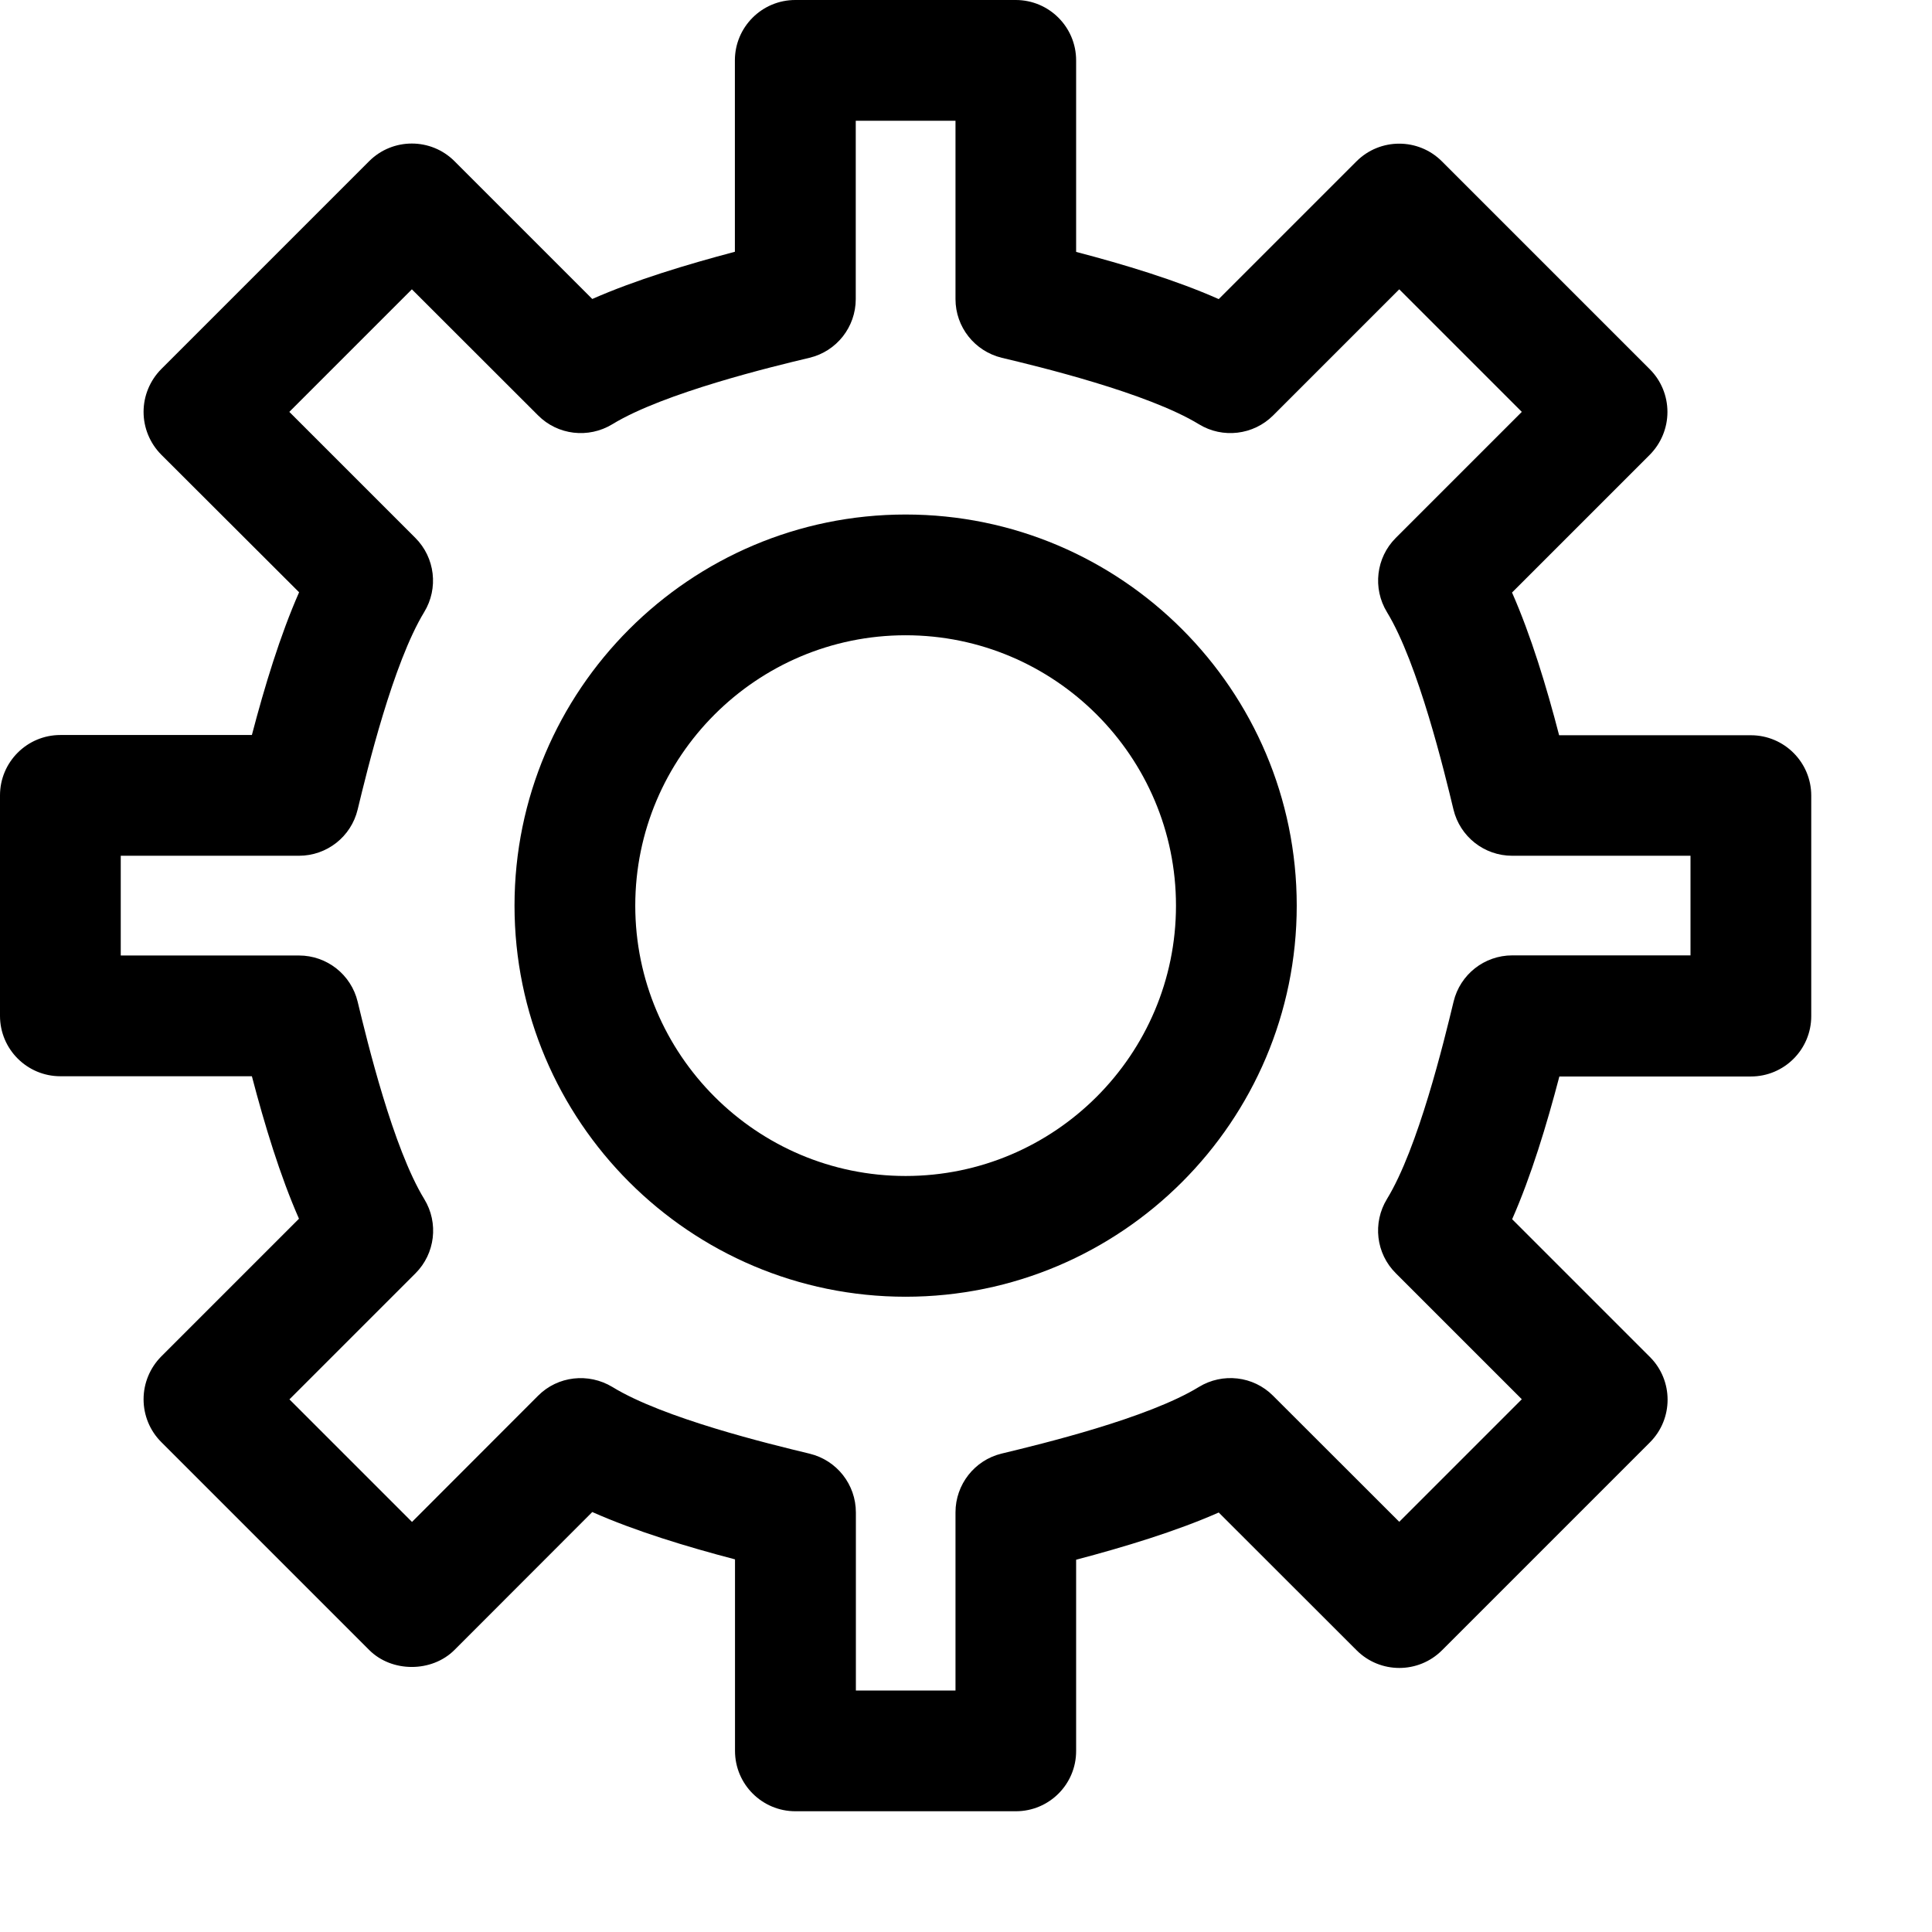
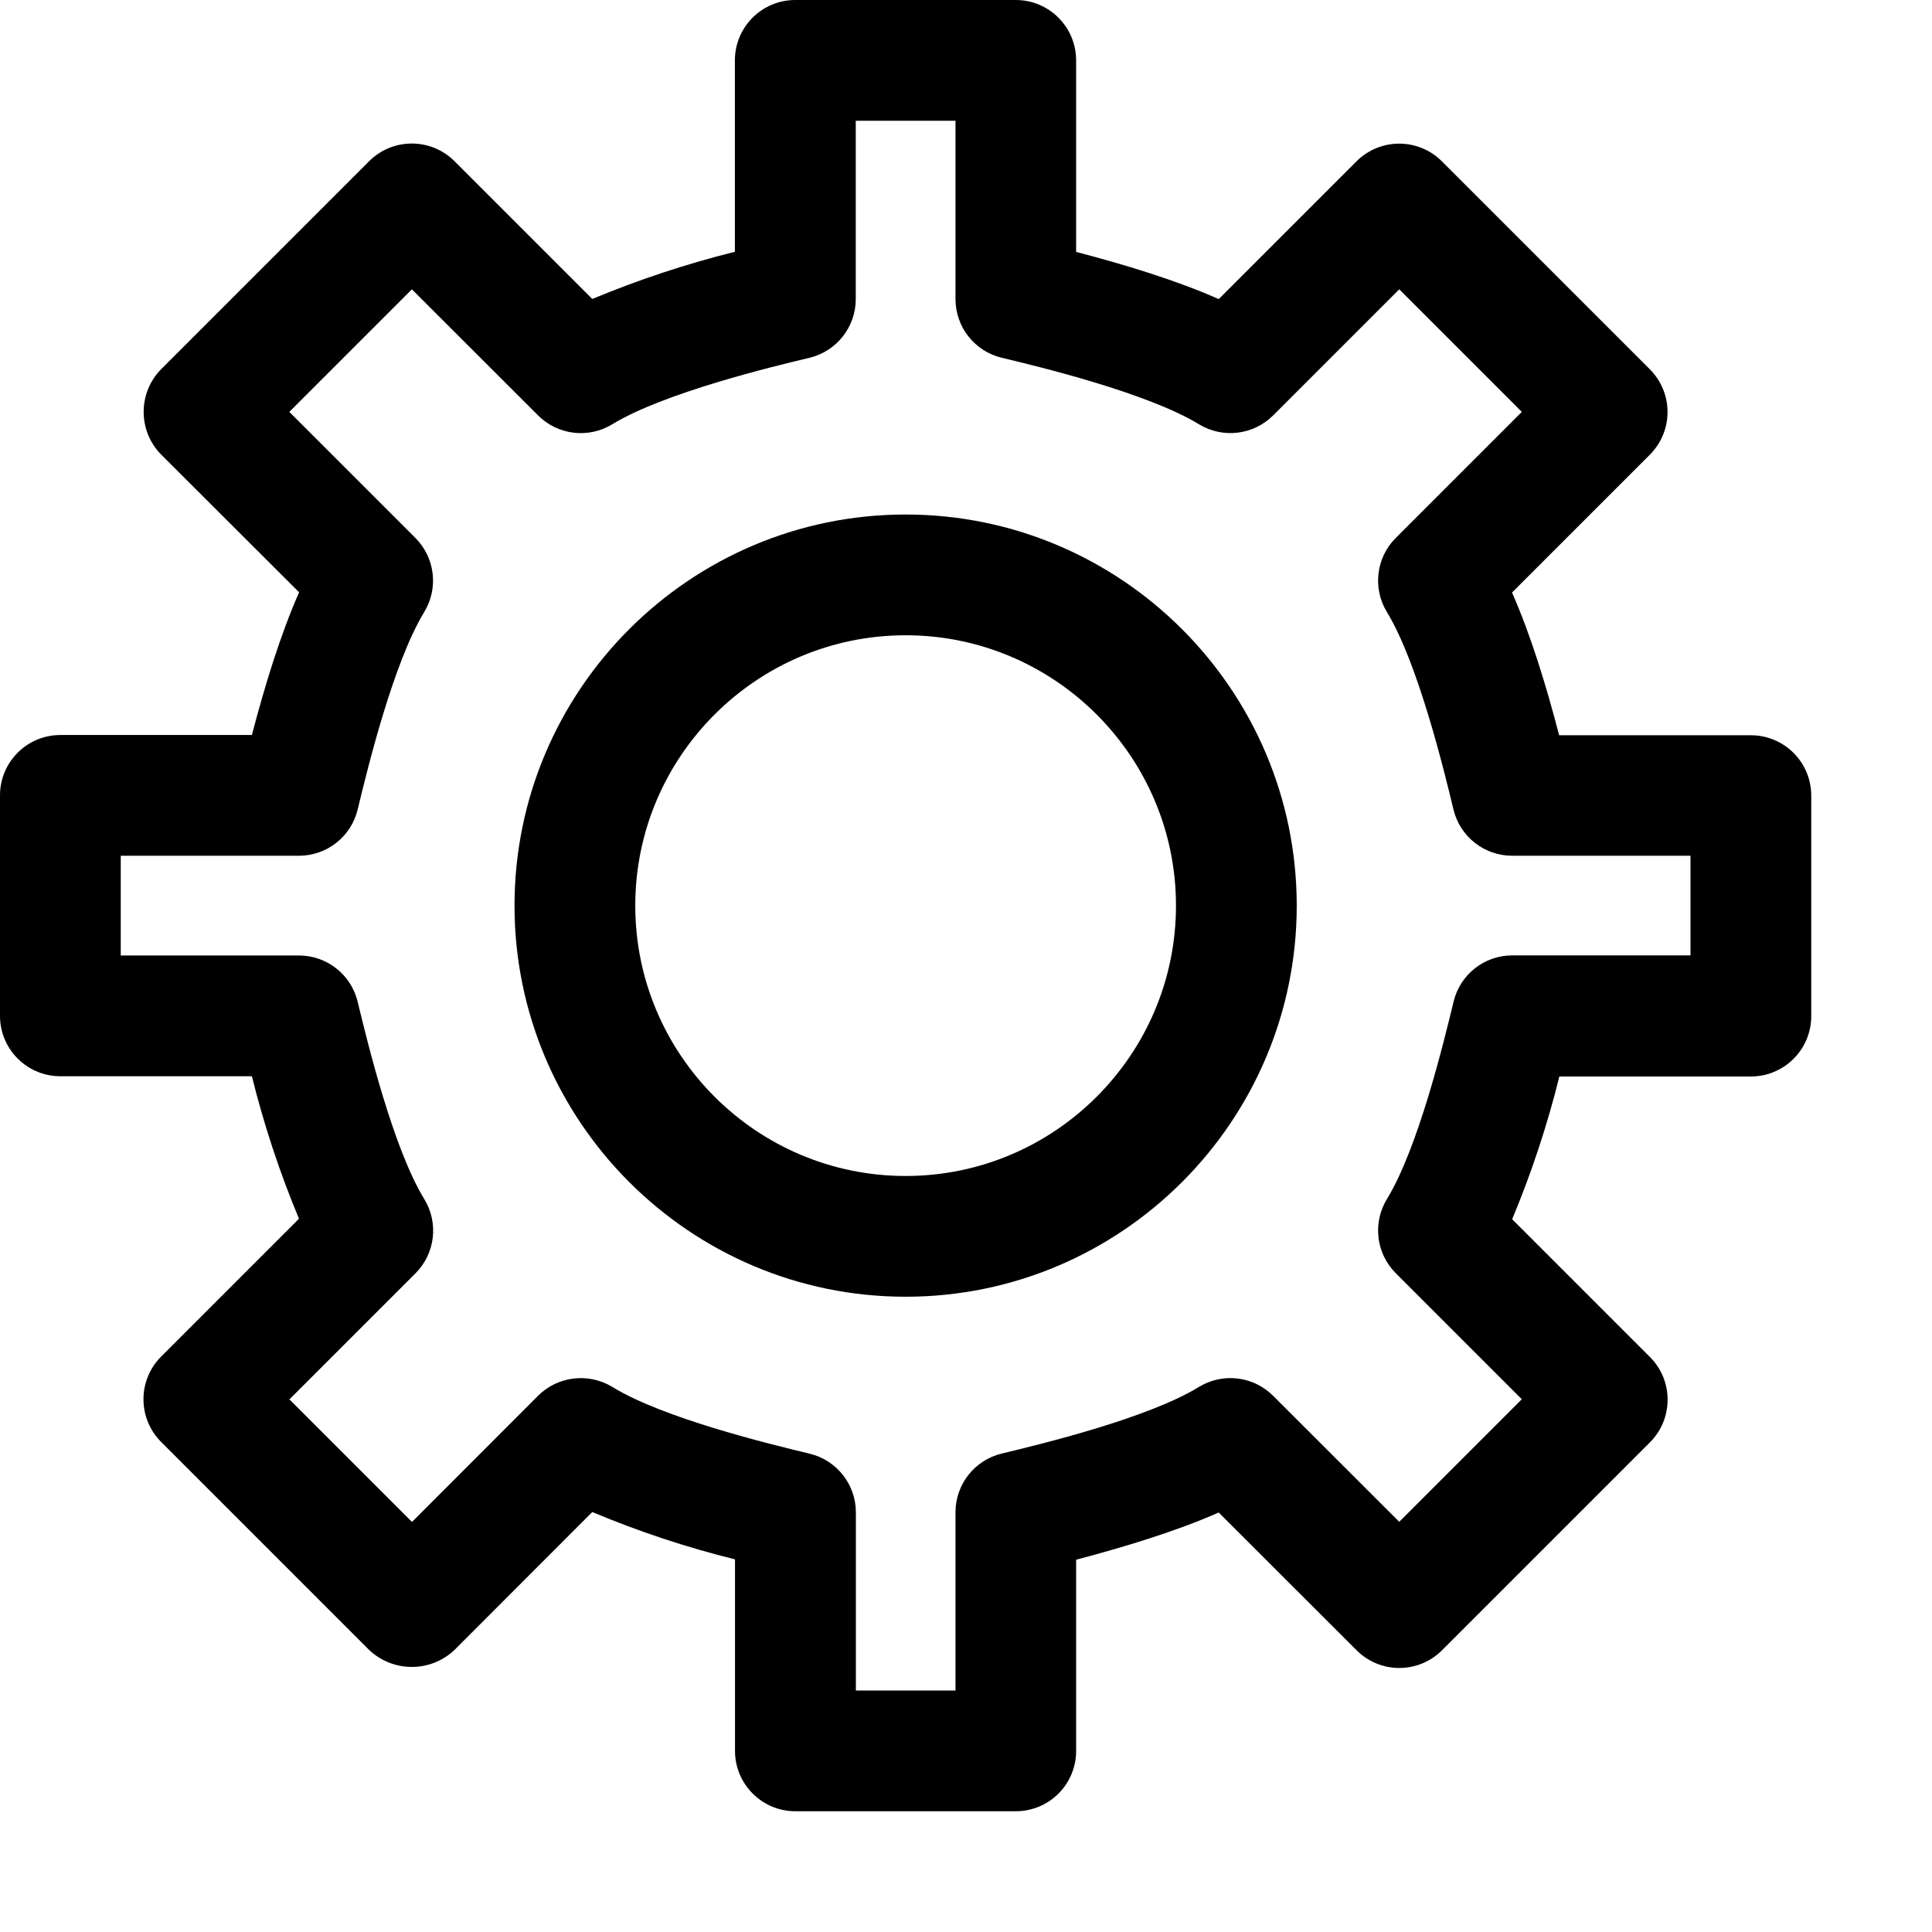
- <svg xmlns="http://www.w3.org/2000/svg" version="1.1" baseProfile="tiny" x="0px" y="0px" viewBox="0 0 16 16" xml:space="preserve">
-   <g id="Layer_1">
-     <g id="XMLID_64_">
-       <path d="M8.413,15H6.587c-0.276,0-0.5-0.224-0.5-0.5v-1.586c-0.401-0.105-0.826-0.234-1.182-0.392l-1.141,1.142    c-0.188,0.188-0.52,0.188-0.707,0l-1.722-1.722c-0.094-0.094-0.146-0.221-0.146-0.354s0.053-0.26,0.146-0.354l1.141-1.141    C2.32,9.739,2.191,9.314,2.086,8.913H0.5c-0.276,0-0.5-0.224-0.5-0.5V6.587c0-0.276,0.224-0.5,0.5-0.5h1.586    C2.191,5.686,2.32,5.261,2.477,4.905L1.335,3.765C1.242,3.671,1.189,3.544,1.189,3.411s0.053-0.26,0.146-0.354l1.722-1.722    c0.195-0.195,0.512-0.195,0.707,0l1.141,1.141c0.356-0.157,0.781-0.285,1.181-0.391V0.5c0-0.276,0.224-0.5,0.5-0.5h1.826    c0.276,0,0.5,0.224,0.5,0.5v1.586c0.4,0.105,0.825,0.233,1.181,0.391l1.141-1.141c0.195-0.195,0.512-0.195,0.707,0l1.722,1.722    c0.094,0.094,0.146,0.221,0.146,0.354s-0.053,0.26-0.146,0.354l-1.141,1.141c0.157,0.356,0.286,0.781,0.39,1.182H14.5    c0.276,0,0.5,0.224,0.5,0.5v1.826c0,0.276-0.224,0.5-0.5,0.5h-1.586c-0.105,0.401-0.234,0.826-0.391,1.182l1.141,1.141    c0.195,0.195,0.195,0.512,0,0.707l-1.722,1.722c-0.195,0.195-0.512,0.195-0.707,0l-1.142-1.141    c-0.354,0.156-0.78,0.285-1.181,0.391V14.5C8.913,14.776,8.689,15,8.413,15z M7.087,14h0.826v-1.476    c0-0.23,0.158-0.432,0.382-0.486c0.332-0.08,1.212-0.293,1.634-0.552c0.195-0.119,0.45-0.092,0.614,0.073l1.045,1.044l1.015-1.015    l-1.044-1.044c-0.164-0.163-0.193-0.417-0.073-0.614c0.259-0.423,0.472-1.304,0.552-1.635c0.054-0.225,0.255-0.383,0.486-0.383H14    V7.087h-1.477c-0.231,0-0.432-0.158-0.486-0.383c-0.072-0.299-0.291-1.209-0.551-1.635c-0.12-0.197-0.09-0.451,0.073-0.614    l1.044-1.044l-1.015-1.015L10.544,3.44C10.38,3.604,10.125,3.633,9.93,3.514C9.503,3.253,8.595,3.034,8.296,2.963    C8.071,2.908,7.913,2.708,7.913,2.477V1H7.087v1.477c0,0.231-0.158,0.432-0.383,0.486C6.405,3.034,5.496,3.253,5.07,3.514    C4.873,3.633,4.619,3.604,4.456,3.44L3.411,2.396L2.396,3.411L3.44,4.455c0.163,0.163,0.193,0.417,0.073,0.614    C3.255,5.493,3.042,6.373,2.962,6.704C2.908,6.929,2.707,7.087,2.476,7.087H1v0.826h1.476c0.231,0,0.432,0.158,0.486,0.383    c0.08,0.331,0.293,1.212,0.552,1.635c0.12,0.197,0.09,0.451-0.073,0.614l-1.044,1.044l1.015,1.015l1.044-1.045    c0.163-0.164,0.417-0.192,0.615-0.073c0.423,0.26,1.303,0.473,1.635,0.553c0.225,0.055,0.382,0.256,0.382,0.486V14z" />
-       <path d="M7.5,10.739c-1.786,0-3.239-1.453-3.239-3.239S5.714,4.261,7.5,4.261s3.239,1.453,3.239,3.239S9.286,10.739,7.5,10.739z     M7.5,5.261c-1.235,0-2.239,1.005-2.239,2.239S6.265,9.739,7.5,9.739S9.739,8.734,9.739,7.5S8.735,5.261,7.5,5.261z" />
-     </g>
-   </g>
-   <g id="Layer_2">
- </g>
-   <g id="Layer_3">
- </g>
+ <svg xmlns="http://www.w3.org/2000/svg" baseProfile="tiny" viewBox="0 0 16 16">
+   <path d="M8.413 15H6.587a.5.5 0 0 1-.5-.5v-1.586a8.028 8.028 0 0 1-1.182-.392l-1.141 1.142a.514.514 0 0 1-.707 0l-1.722-1.722a.5.5 0 0 1 0-.708l1.141-1.141a8.159 8.159 0 0 1-.39-1.18H.5a.5.5 0 0 1-.5-.5V6.587a.5.5 0 0 1 .5-.5h1.586c.105-.401.234-.826.391-1.182l-1.142-1.14a.504.504 0 0 1 0-.708l1.722-1.722a.5.5 0 0 1 .707 0l1.141 1.141a8.298 8.298 0 0 1 1.181-.391V.5a.5.5 0 0 1 .5-.5h1.826a.5.5 0 0 1 .5.5v1.586c.4.105.825.233 1.181.391l1.141-1.141a.5.5 0 0 1 .707 0l1.722 1.722a.5.5 0 0 1 0 .708l-1.141 1.141c.157.356.286.781.39 1.182H14.5a.5.5 0 0 1 .5.5v1.826a.5.5 0 0 1-.5.5h-1.586a8.146 8.146 0 0 1-.391 1.182l1.141 1.141a.5.5 0 0 1 0 .707l-1.722 1.722a.5.5 0 0 1-.707 0l-1.142-1.141c-.354.156-.78.285-1.181.391V14.5a.499.499 0 0 1-.499.5zm-1.326-1h.826v-1.476a.5.5 0 0 1 .382-.486c.332-.08 1.212-.293 1.634-.552a.5.5 0 0 1 .614.073l1.045 1.044 1.015-1.015-1.044-1.044a.5.5 0 0 1-.073-.614c.259-.423.472-1.304.552-1.635a.5.5 0 0 1 .486-.383H14v-.825h-1.477a.5.5 0 0 1-.486-.383c-.072-.299-.291-1.209-.551-1.635a.5.5 0 0 1 .073-.614l1.044-1.044-1.015-1.015-1.044 1.044a.501.501 0 0 1-.614.074c-.427-.261-1.335-.48-1.634-.551a.5.5 0 0 1-.383-.486V1h-.826v1.477a.5.5 0 0 1-.383.486c-.299.071-1.208.29-1.634.551a.5.5 0 0 1-.614-.074L3.411 2.396 2.396 3.411 3.44 4.455a.5.5 0 0 1 .073.614c-.258.424-.471 1.304-.551 1.635a.5.5 0 0 1-.486.383H1v.826h1.476a.5.5 0 0 1 .486.383c.08.331.293 1.212.552 1.635a.5.5 0 0 1-.073.614l-1.044 1.044 1.015 1.015 1.044-1.045a.502.502 0 0 1 .615-.073c.423.26 1.303.473 1.635.553a.5.5 0 0 1 .382.486V14z" />
+   <path d="M7.5 10.739c-1.786 0-3.239-1.453-3.239-3.239S5.714 4.261 7.5 4.261s3.239 1.453 3.239 3.239-1.453 3.239-3.239 3.239zm0-5.478c-1.235 0-2.239 1.005-2.239 2.239S6.265 9.739 7.5 9.739 9.739 8.734 9.739 7.5 8.735 5.261 7.5 5.261z" />
</svg>
